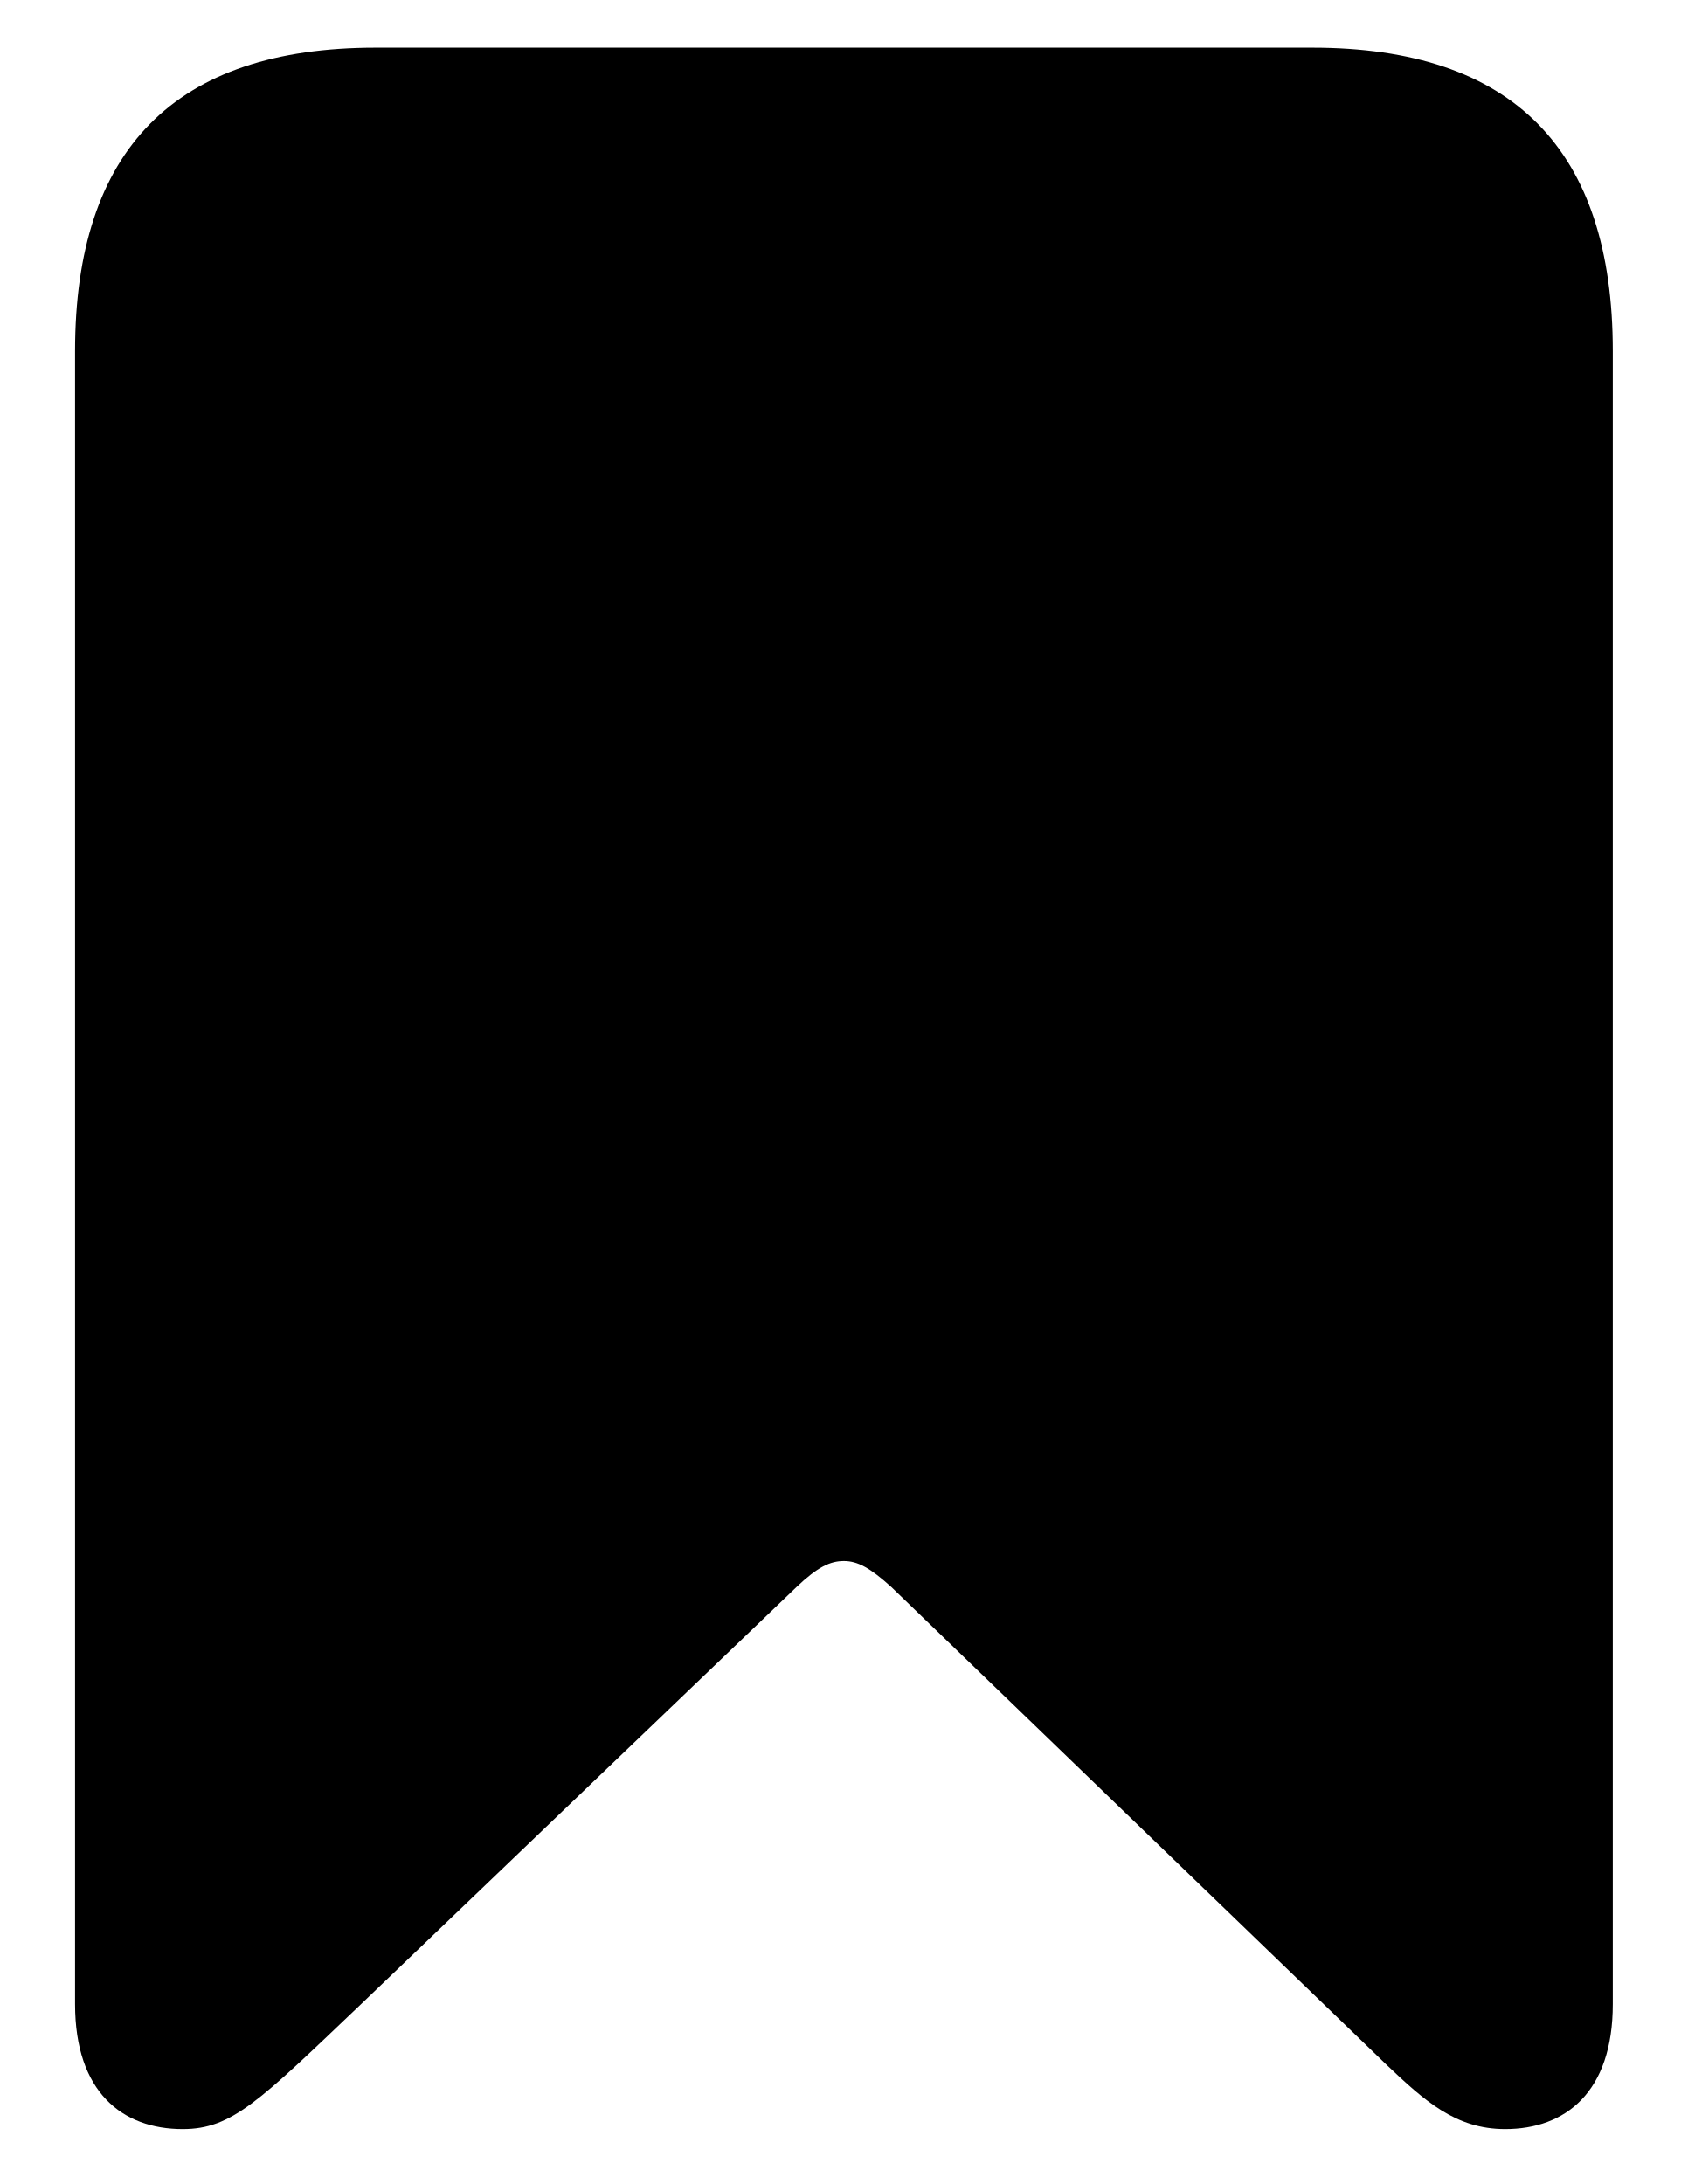
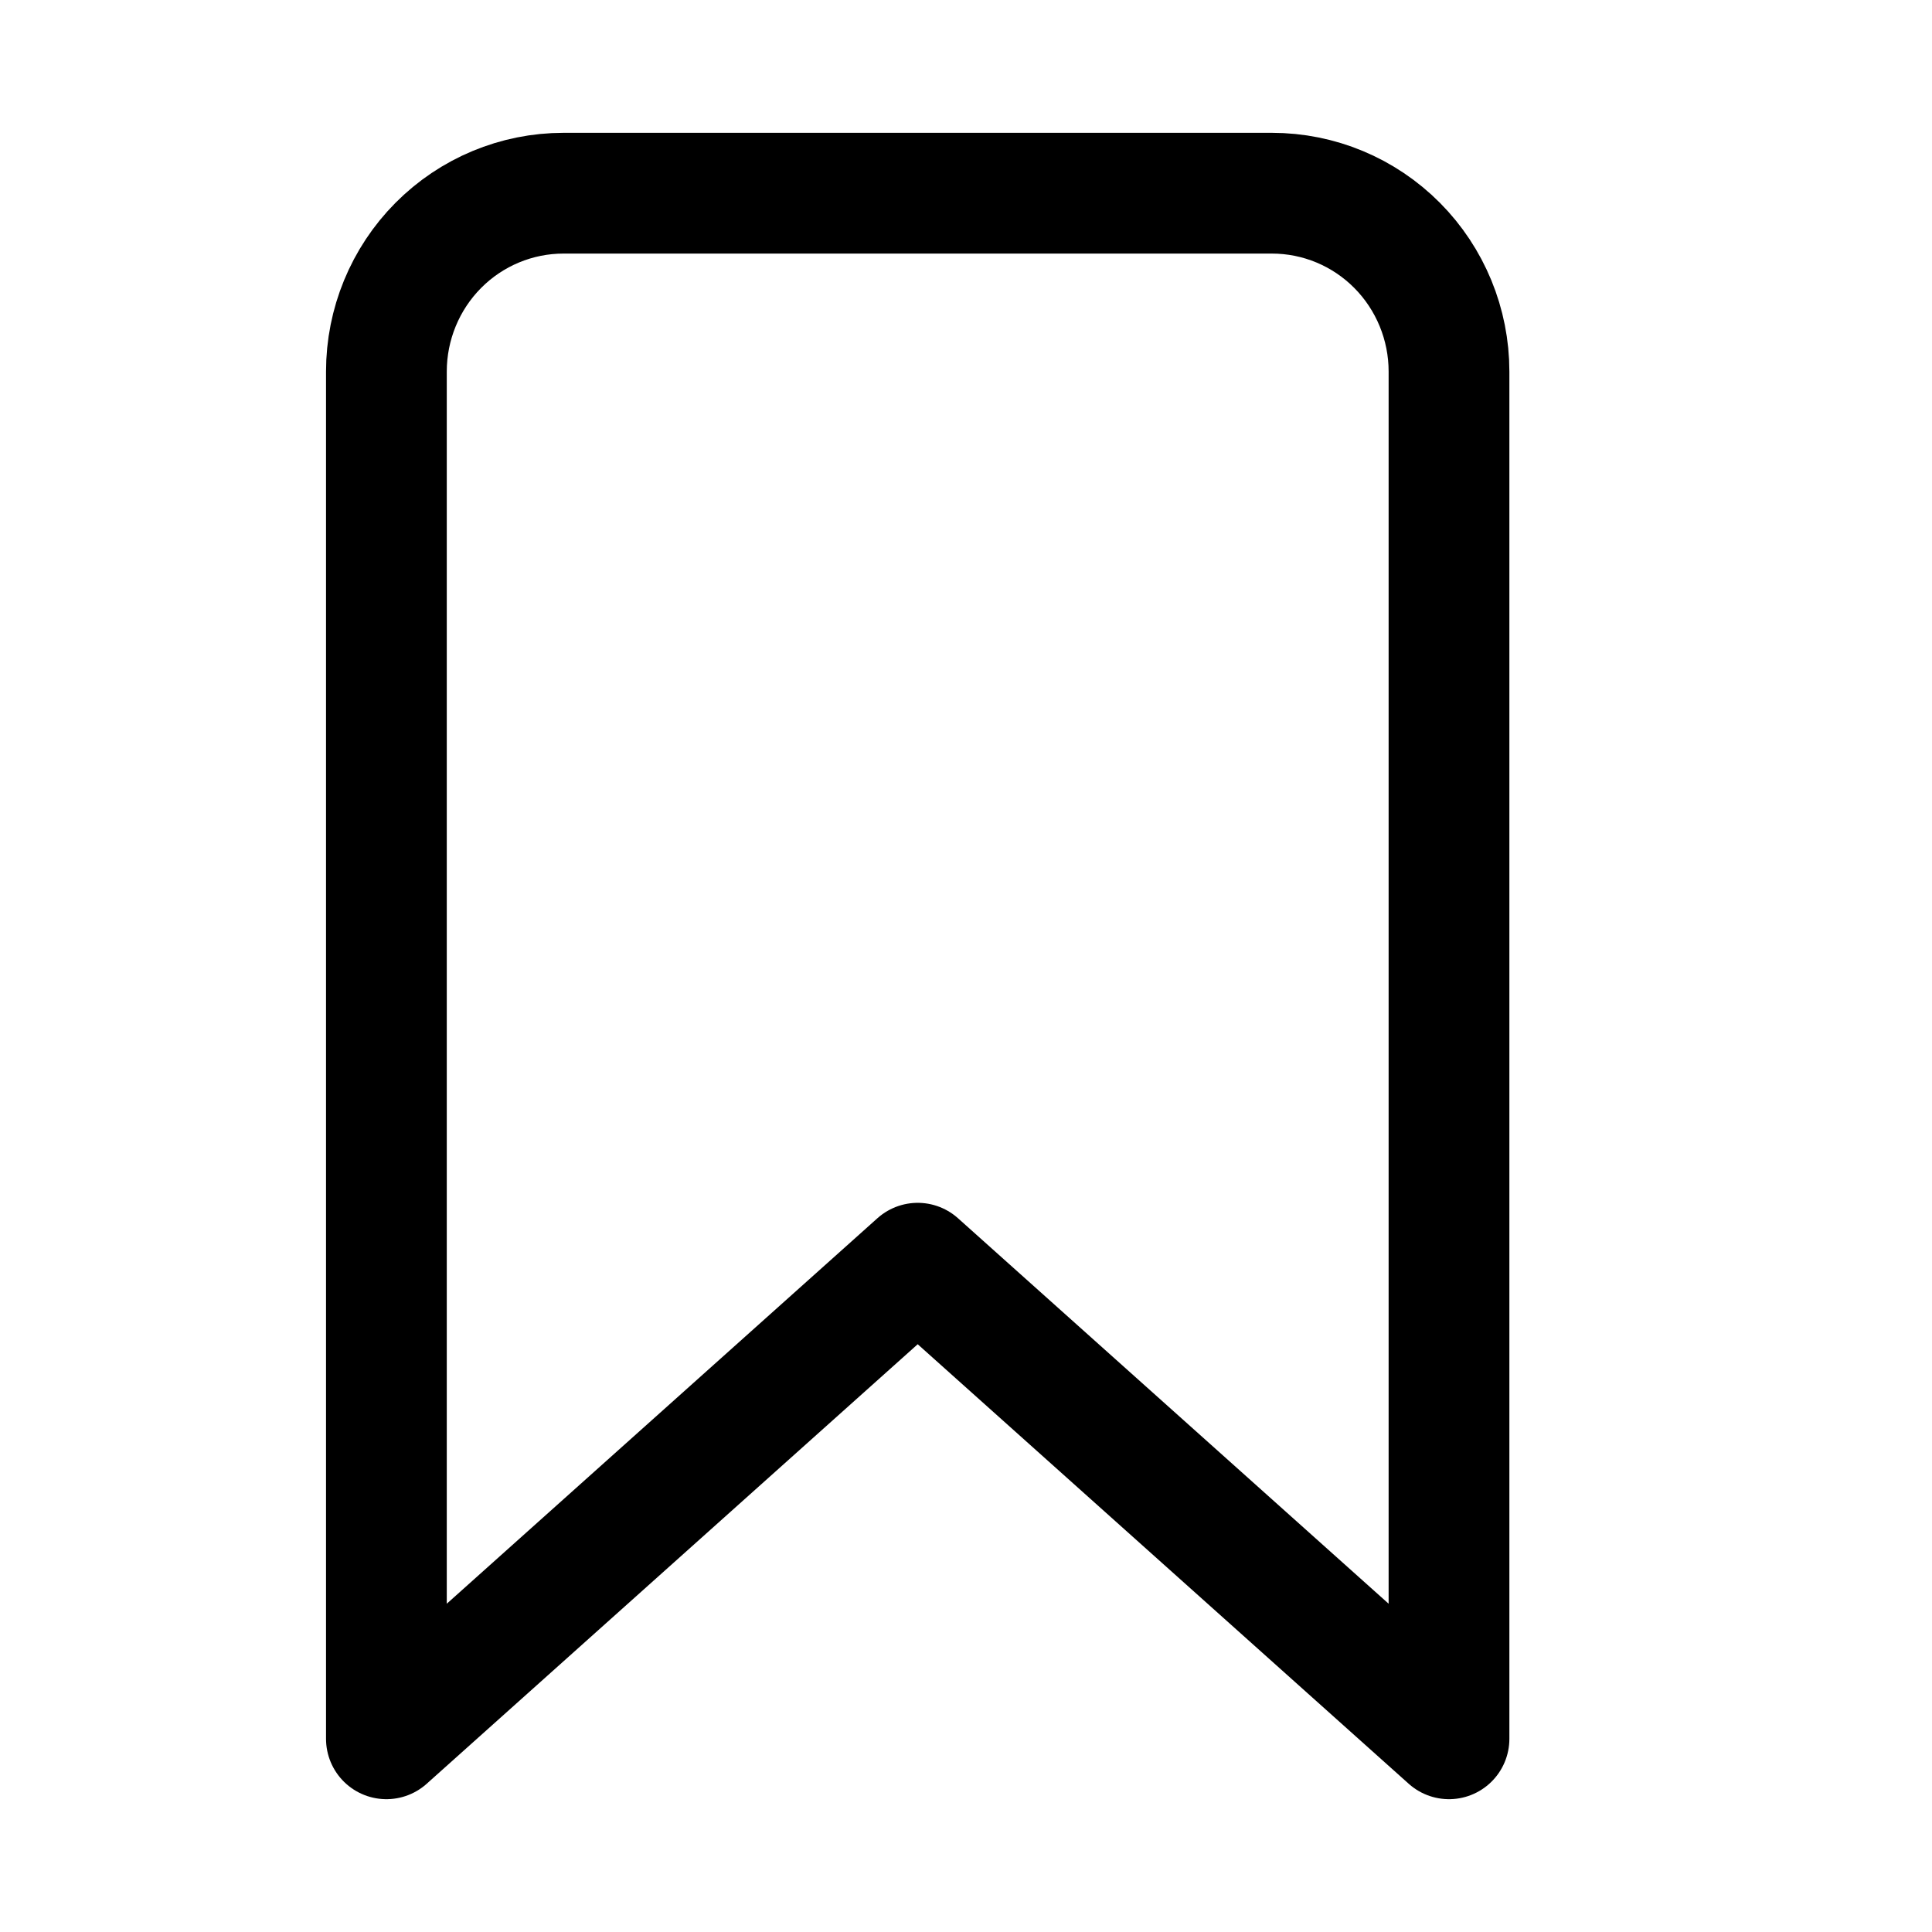
- <svg xmlns="http://www.w3.org/2000/svg" width="17" height="22" viewBox="0 0 17 22" fill="none">
-   <path d="M1.84 21.447C2.338 21.447 2.611 21.164 3.617 20.207L8.021 15.988C8.236 15.783 8.363 15.725 8.5 15.725C8.637 15.725 8.764 15.793 8.979 15.988L13.959 20.793C14.35 21.164 14.662 21.447 15.16 21.447C15.766 21.447 16.244 21.076 16.244 20.188V3.537C16.244 1.506 15.238 0.48 13.217 0.48H3.783C1.762 0.48 0.756 1.506 0.756 3.537V20.188C0.756 21.076 1.234 21.447 1.84 21.447Z" fill="currentColor" />
+ <svg xmlns="http://www.w3.org/2000/svg" width="24" height="24" viewBox="0 0 24 24" fill="none">
+   <path d="M15.8 2.4H7C6.417 2.4 5.857 2.633 5.444 3.049C5.032 3.464 4.8 4.028 4.8 4.615V21.6L11.4 15.692L18 21.6V4.615C18 4.028 17.768 3.464 17.356 3.049C16.943 2.633 16.384 2.4 15.8 2.4Z" stroke="currentColor" stroke-width="1.5" stroke-linecap="round" stroke-linejoin="round" />
</svg>
